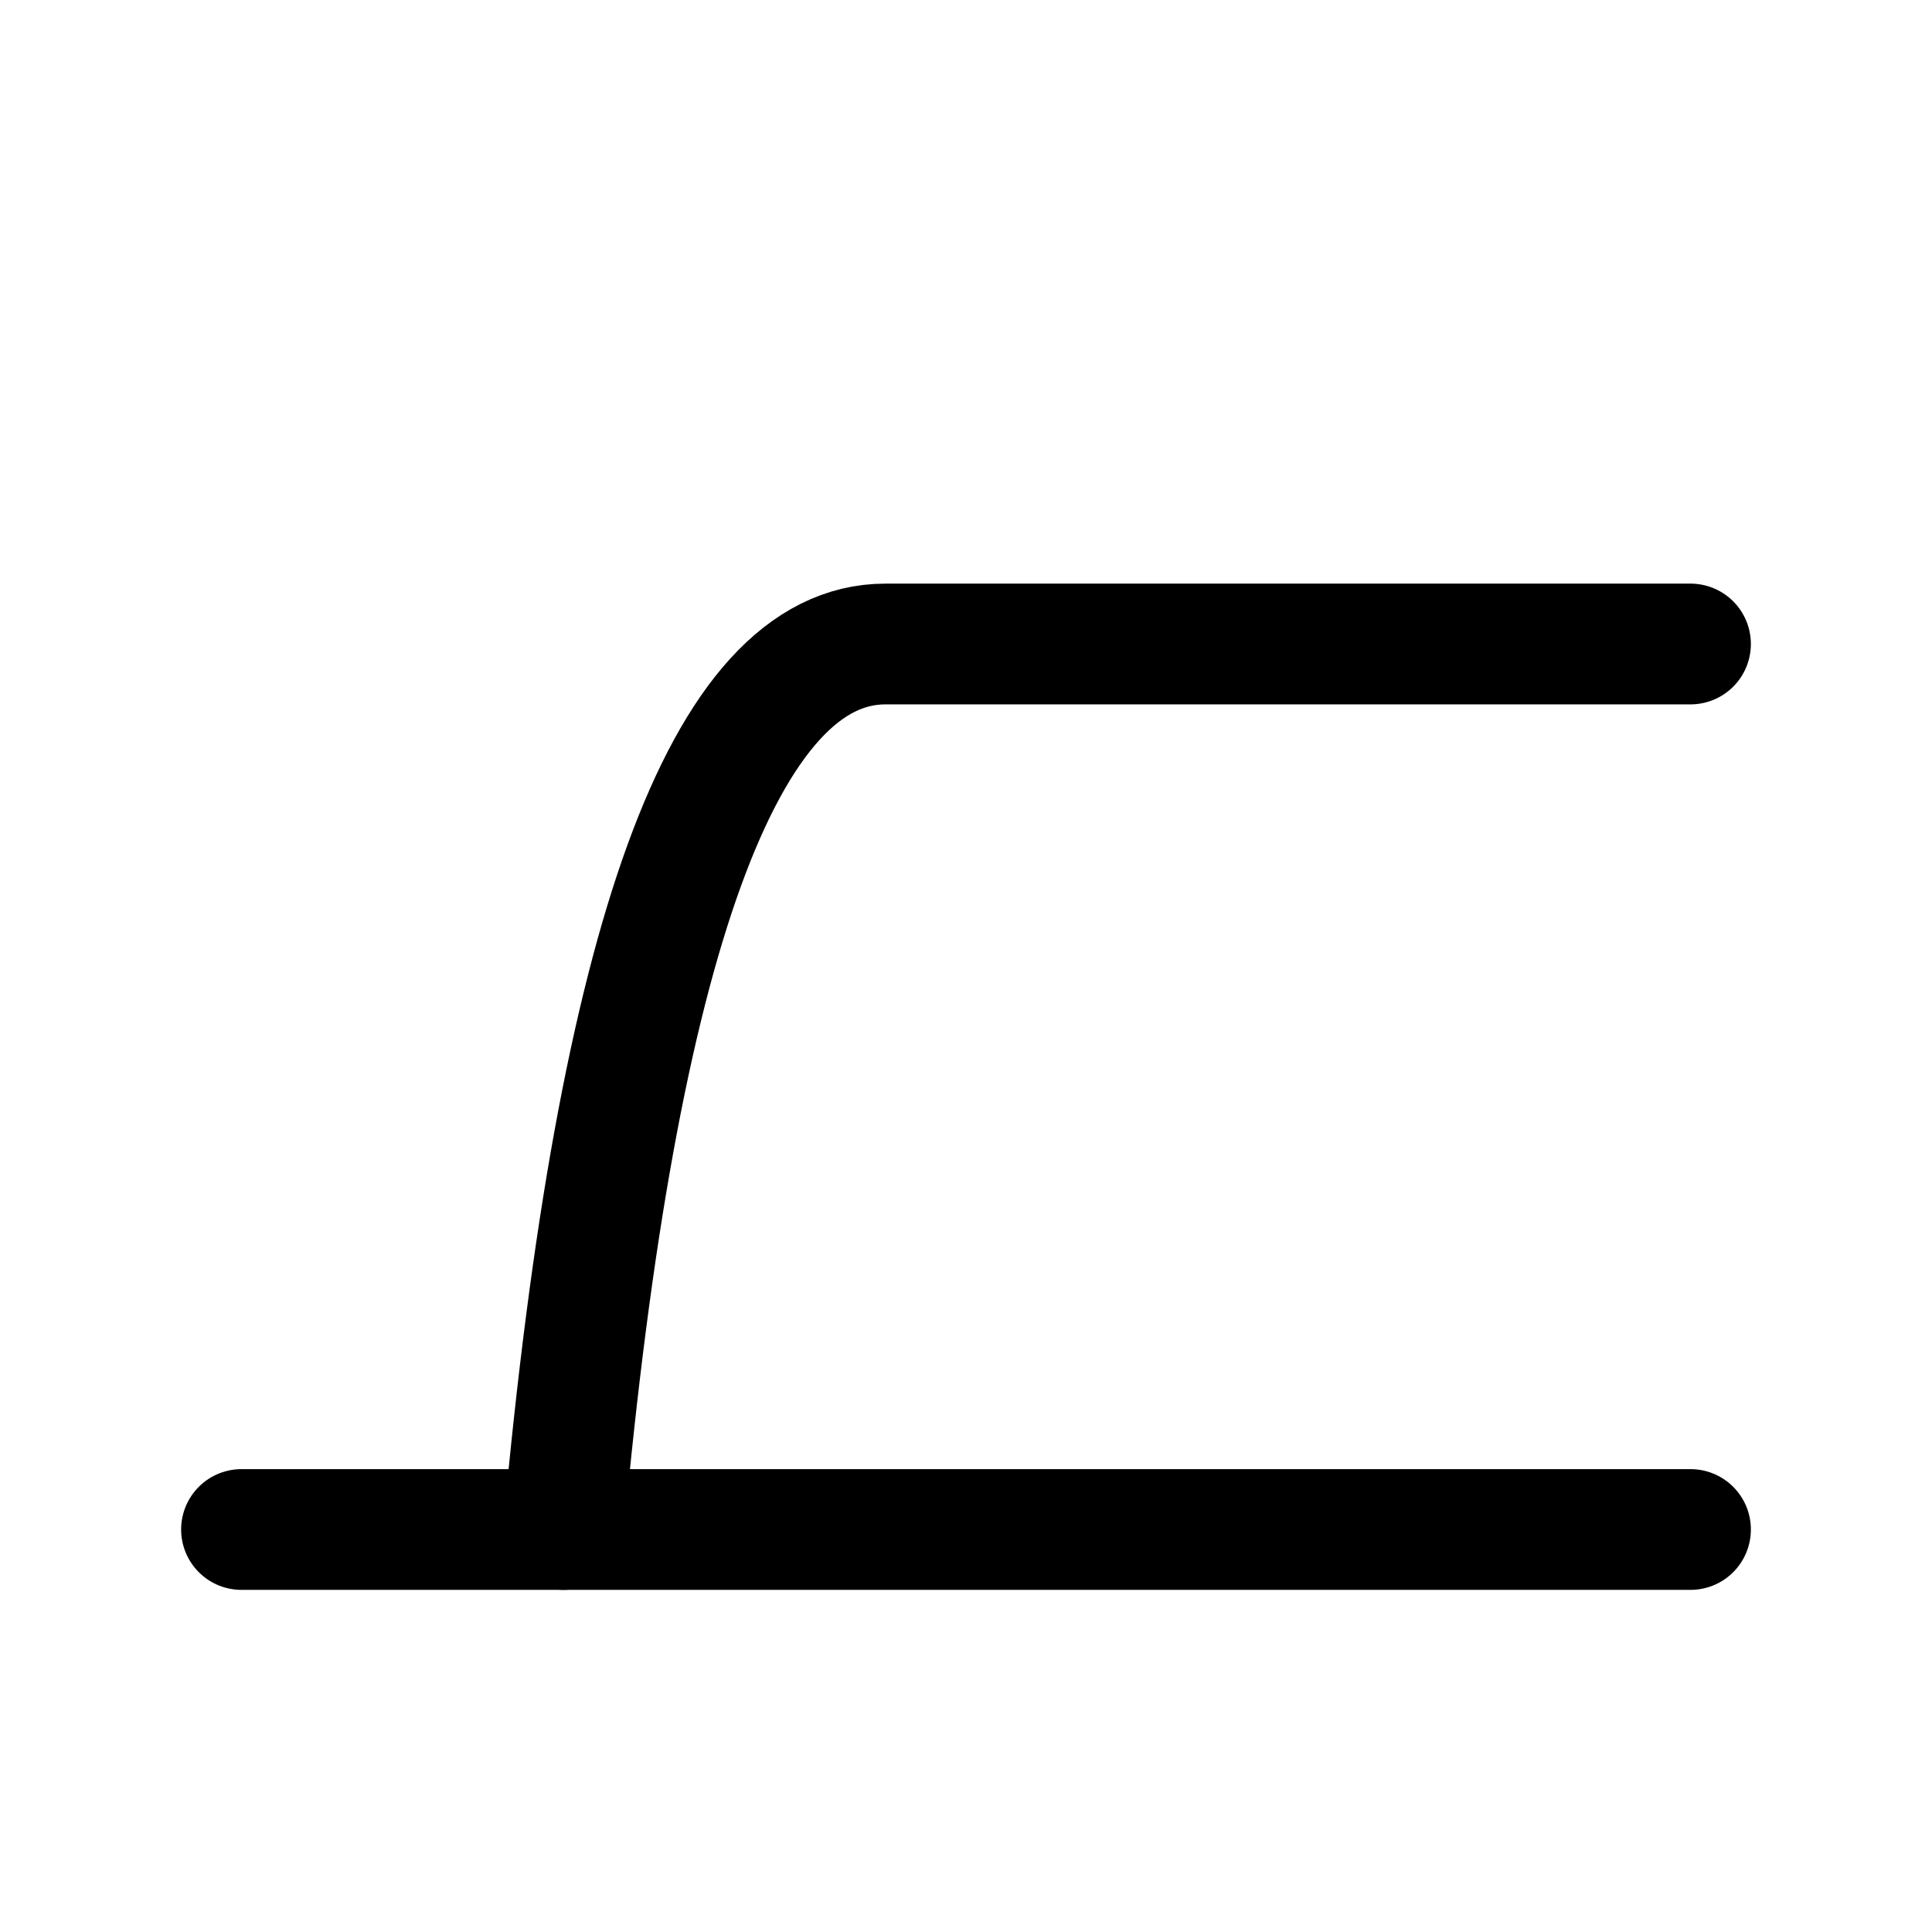
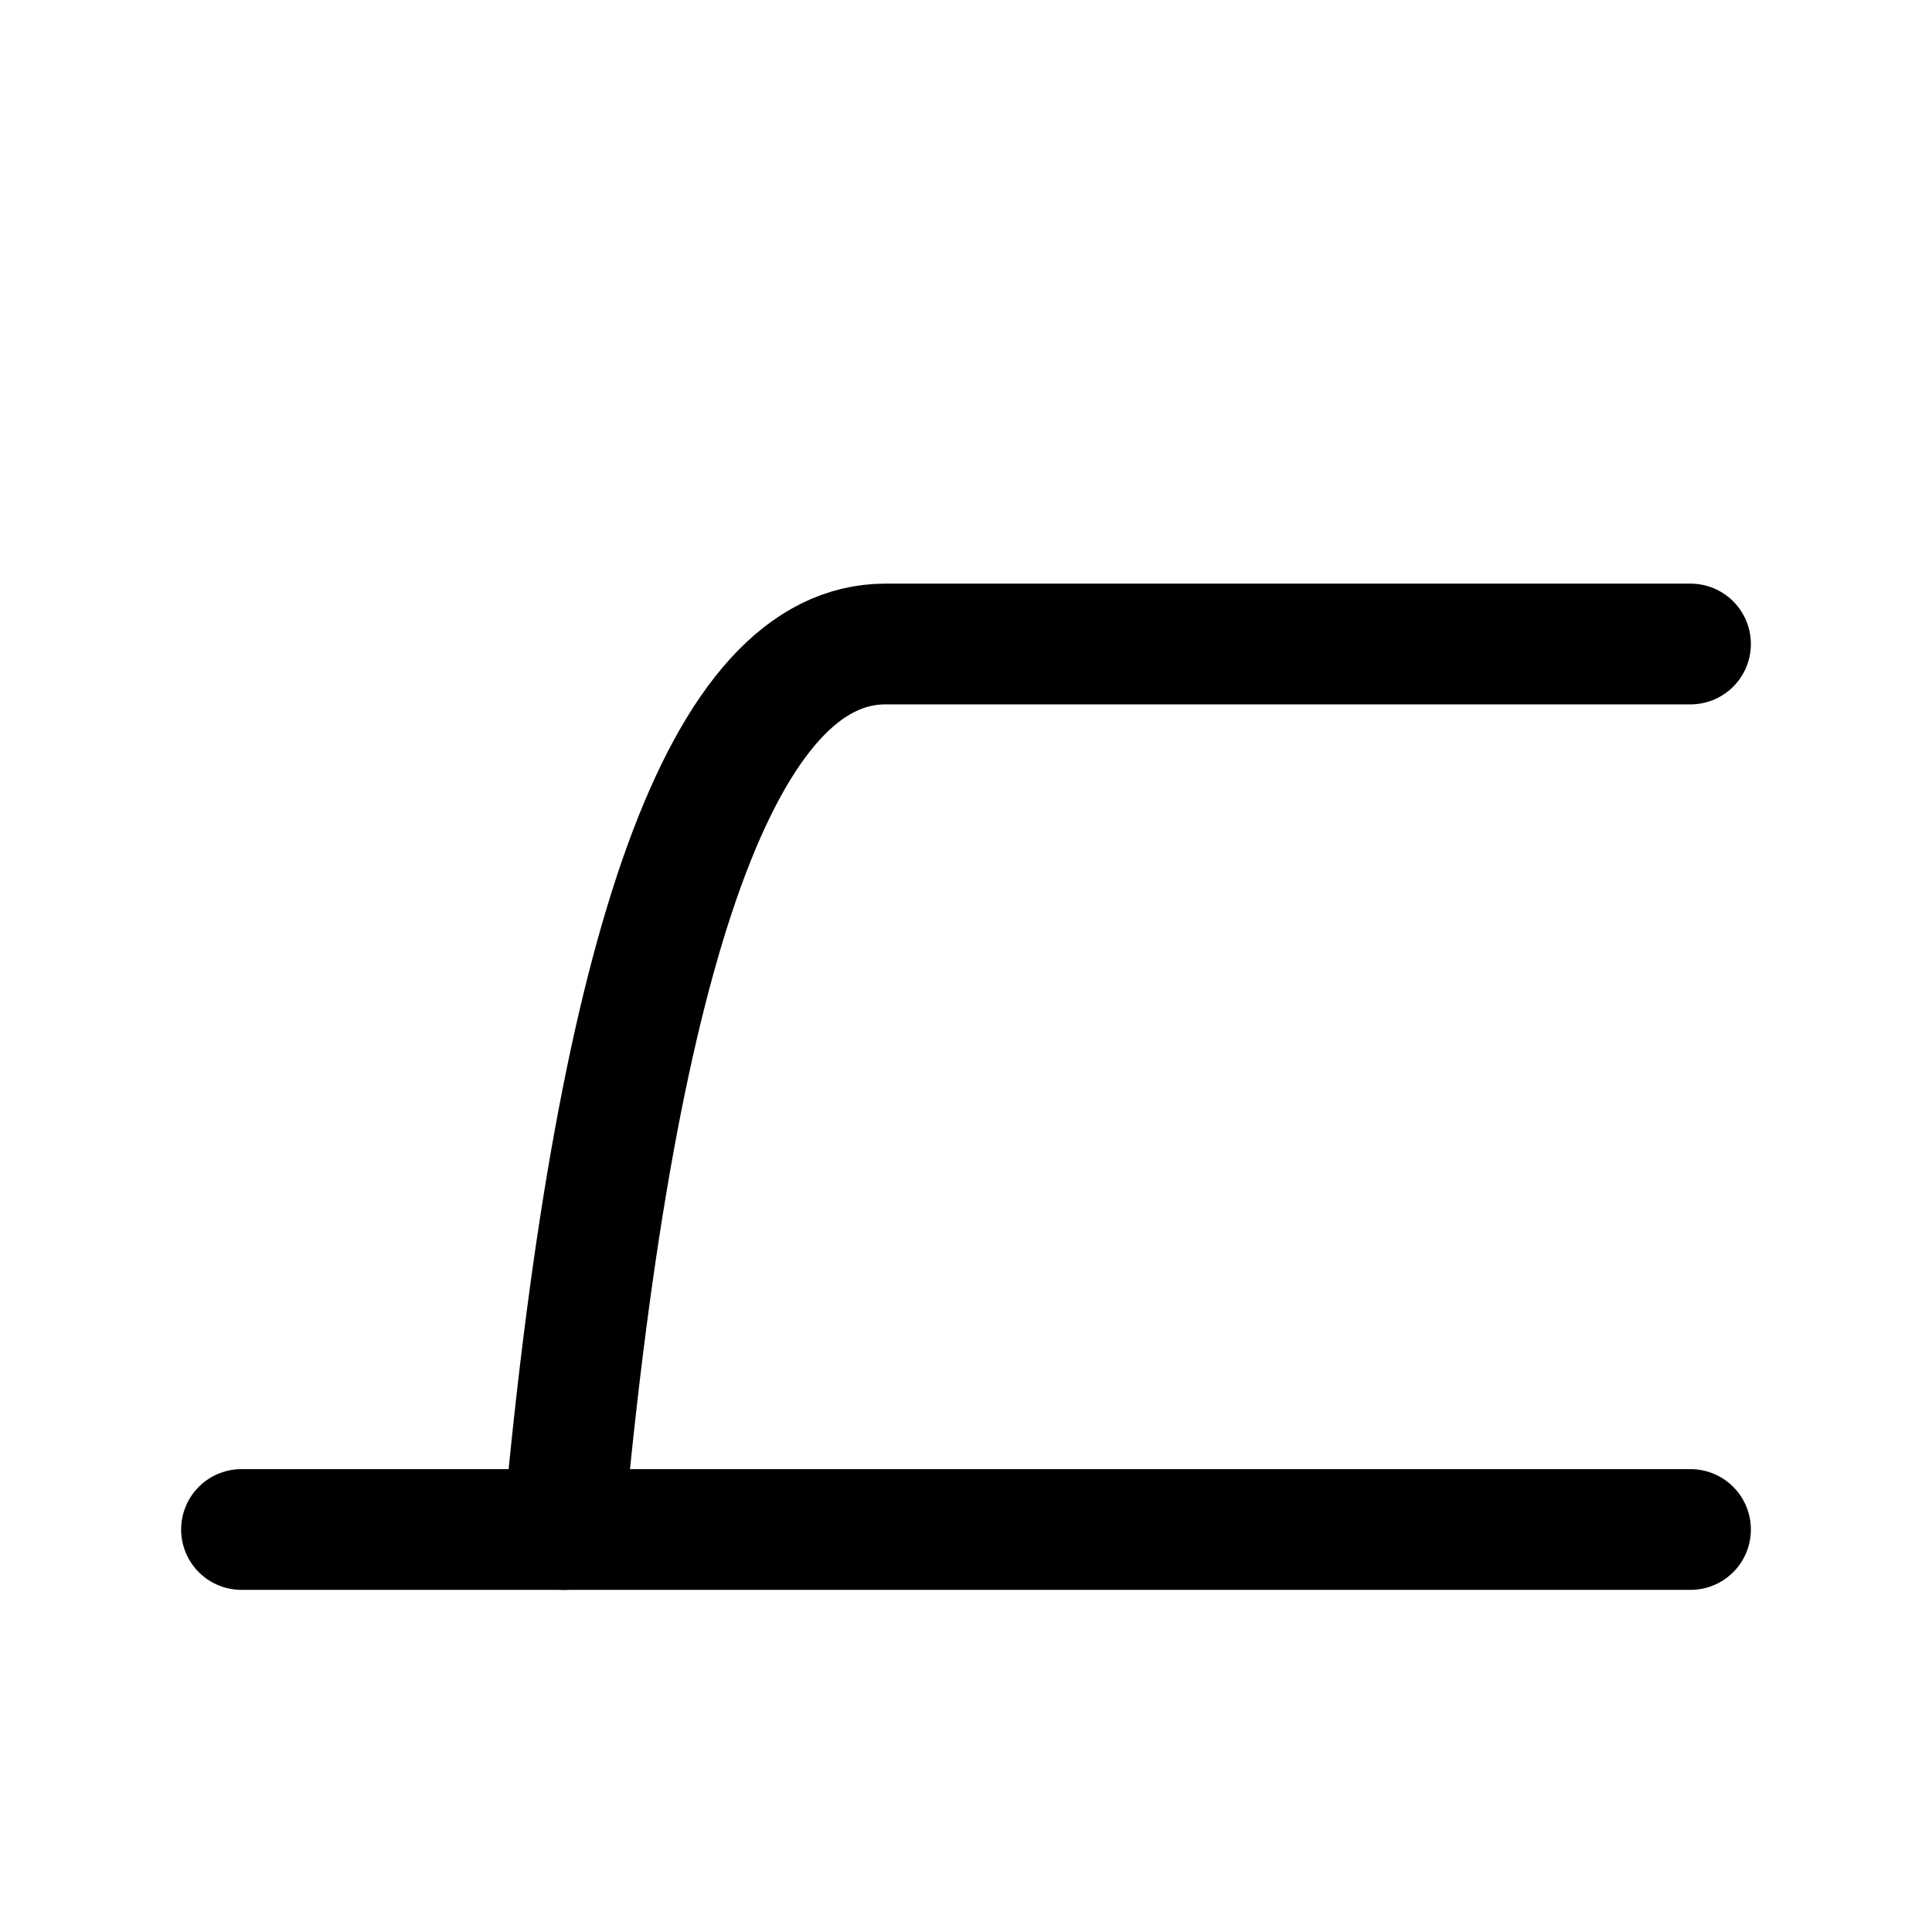
- <svg xmlns="http://www.w3.org/2000/svg" viewBox="0 0 24 24" width="24" height="24" fill="none" stroke="currentColor" stroke-width="1.5" stroke-linecap="round" stroke-linejoin="round">
-   <path d="M3 19 H21" />
-   <path d="M7 19 Q8 8 11 8 H21" />
+ <svg xmlns="http://www.w3.org/2000/svg" width="24" height="24" viewBox="0 0 24 24" fill="none">
+   <path d="M3 19H21" stroke-width="1.5" stroke-linecap="round" stroke-linejoin="round" stroke="currentColor" />
+   <path d="M7 19C7.67 11.67 9 8 11 8H21" stroke-width="1.5" stroke-linecap="round" stroke-linejoin="round" stroke="currentColor" />
</svg>
